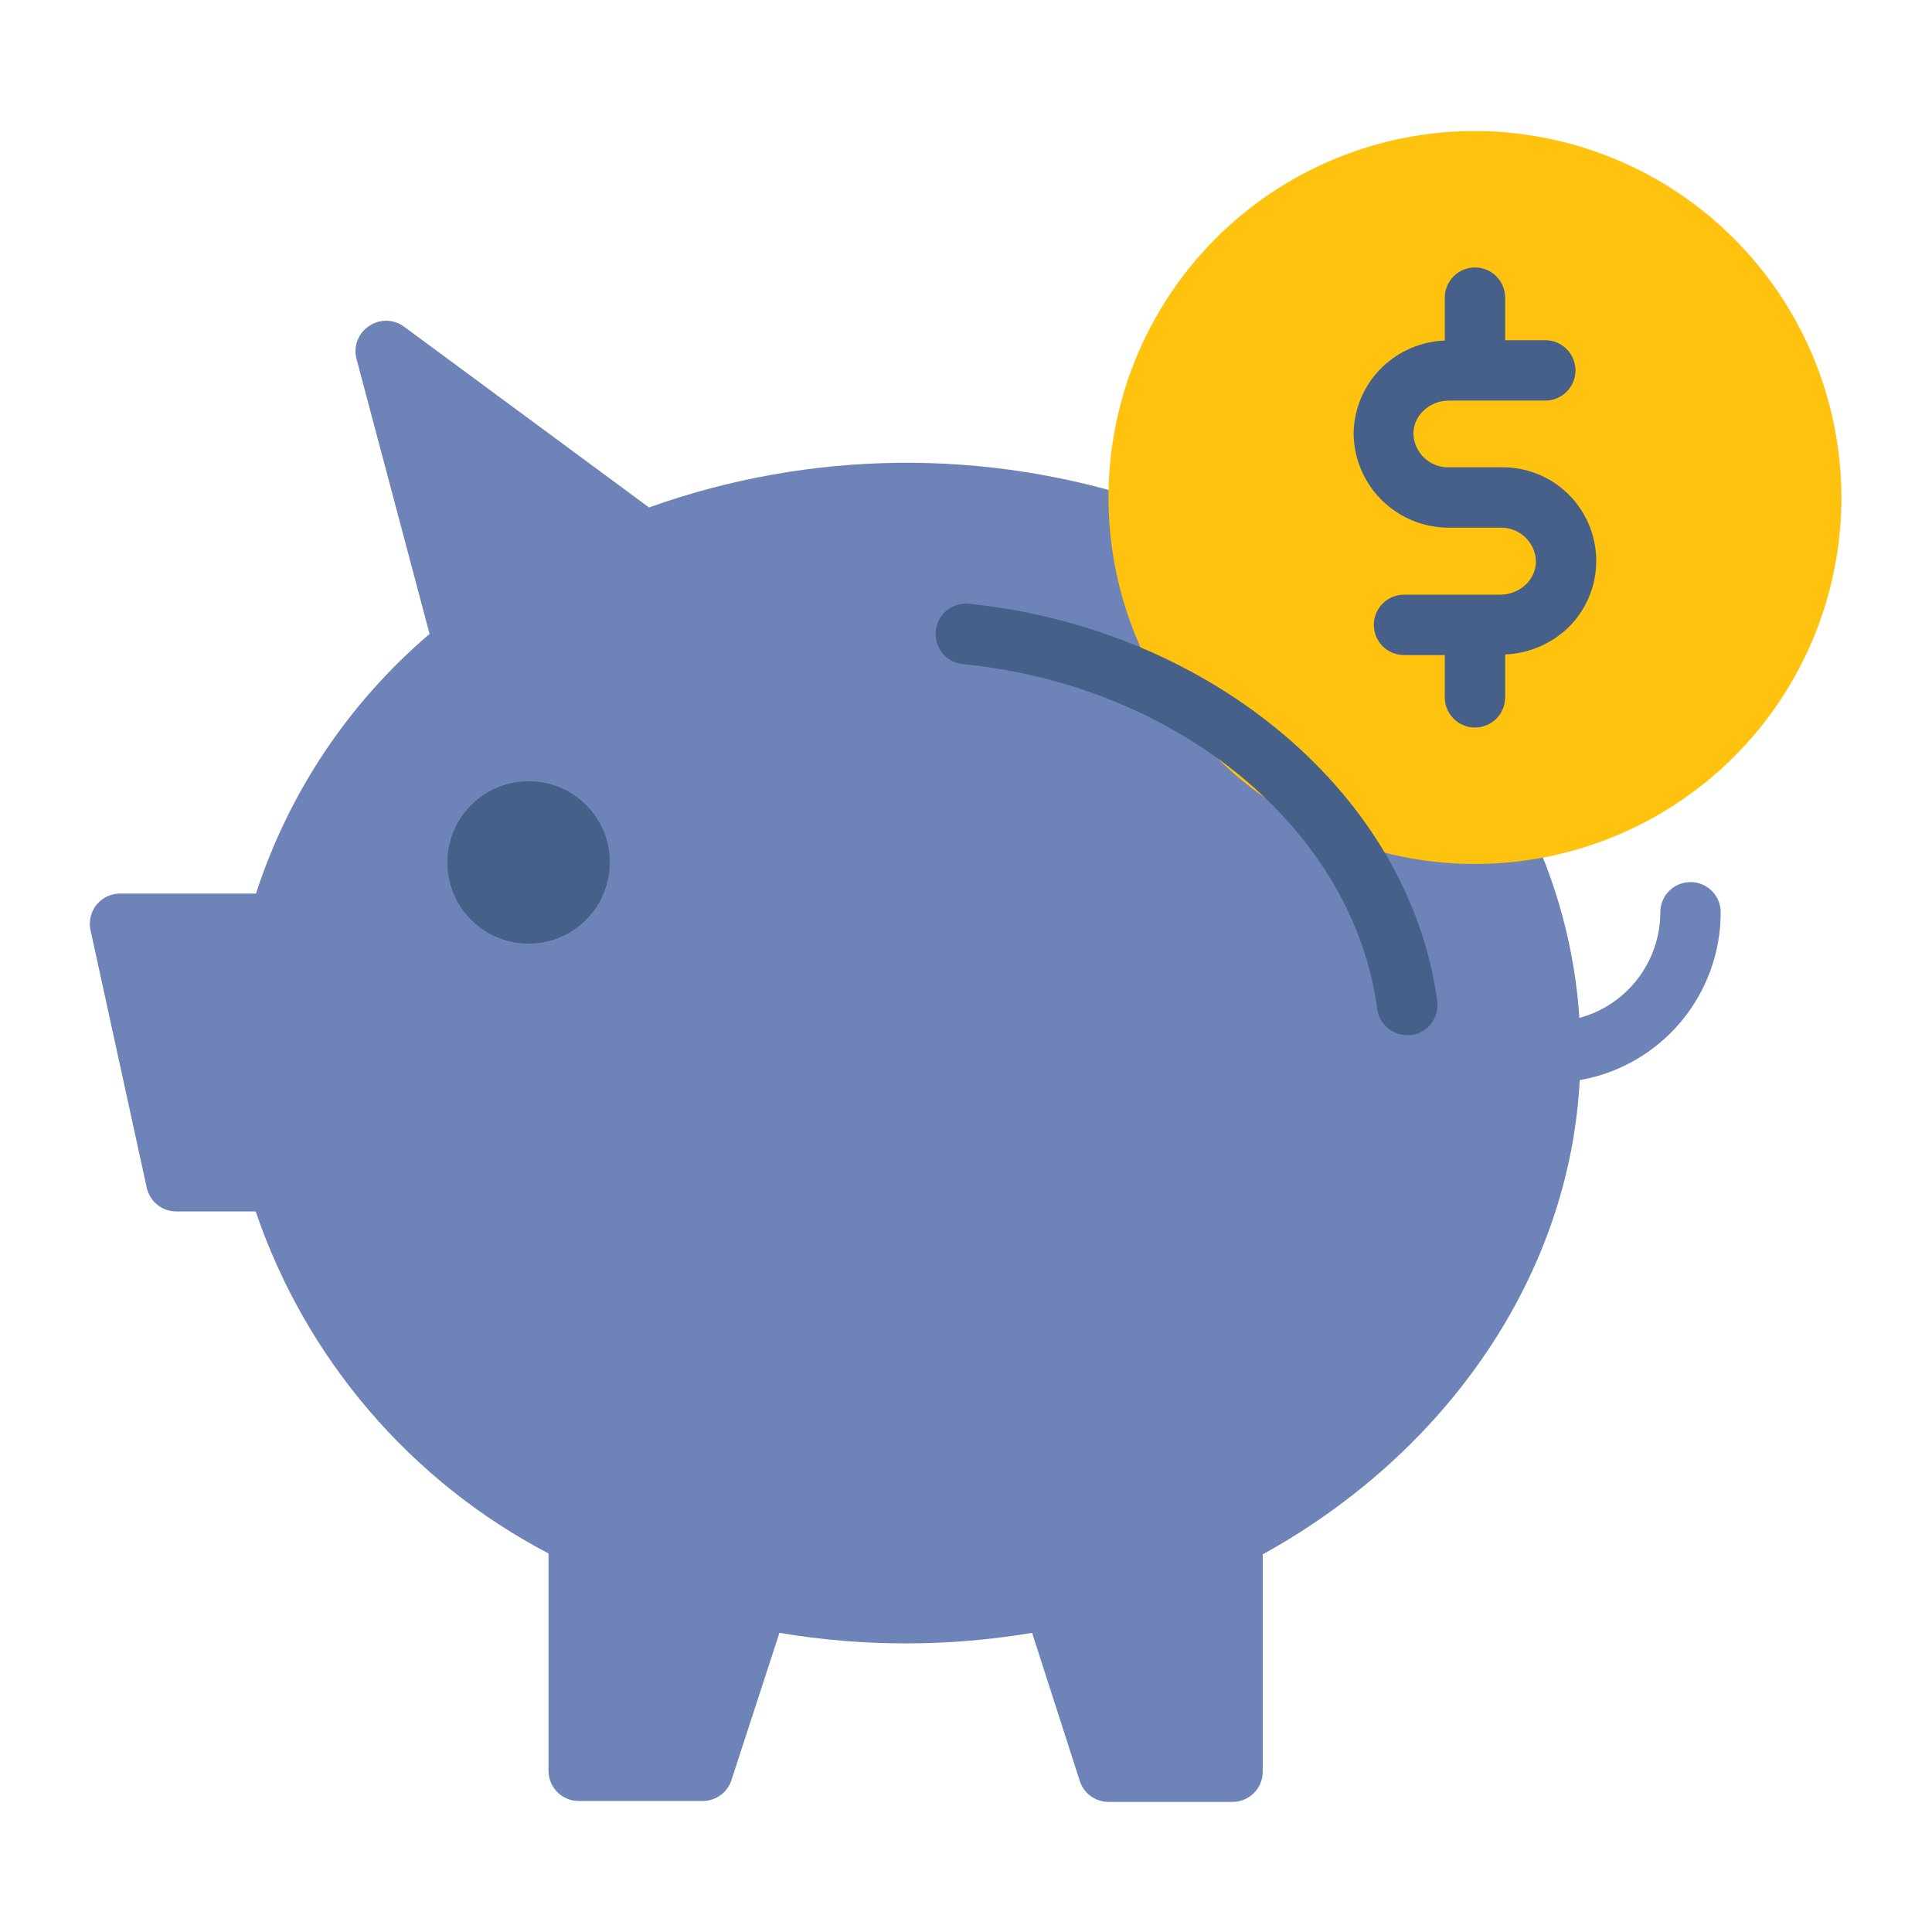
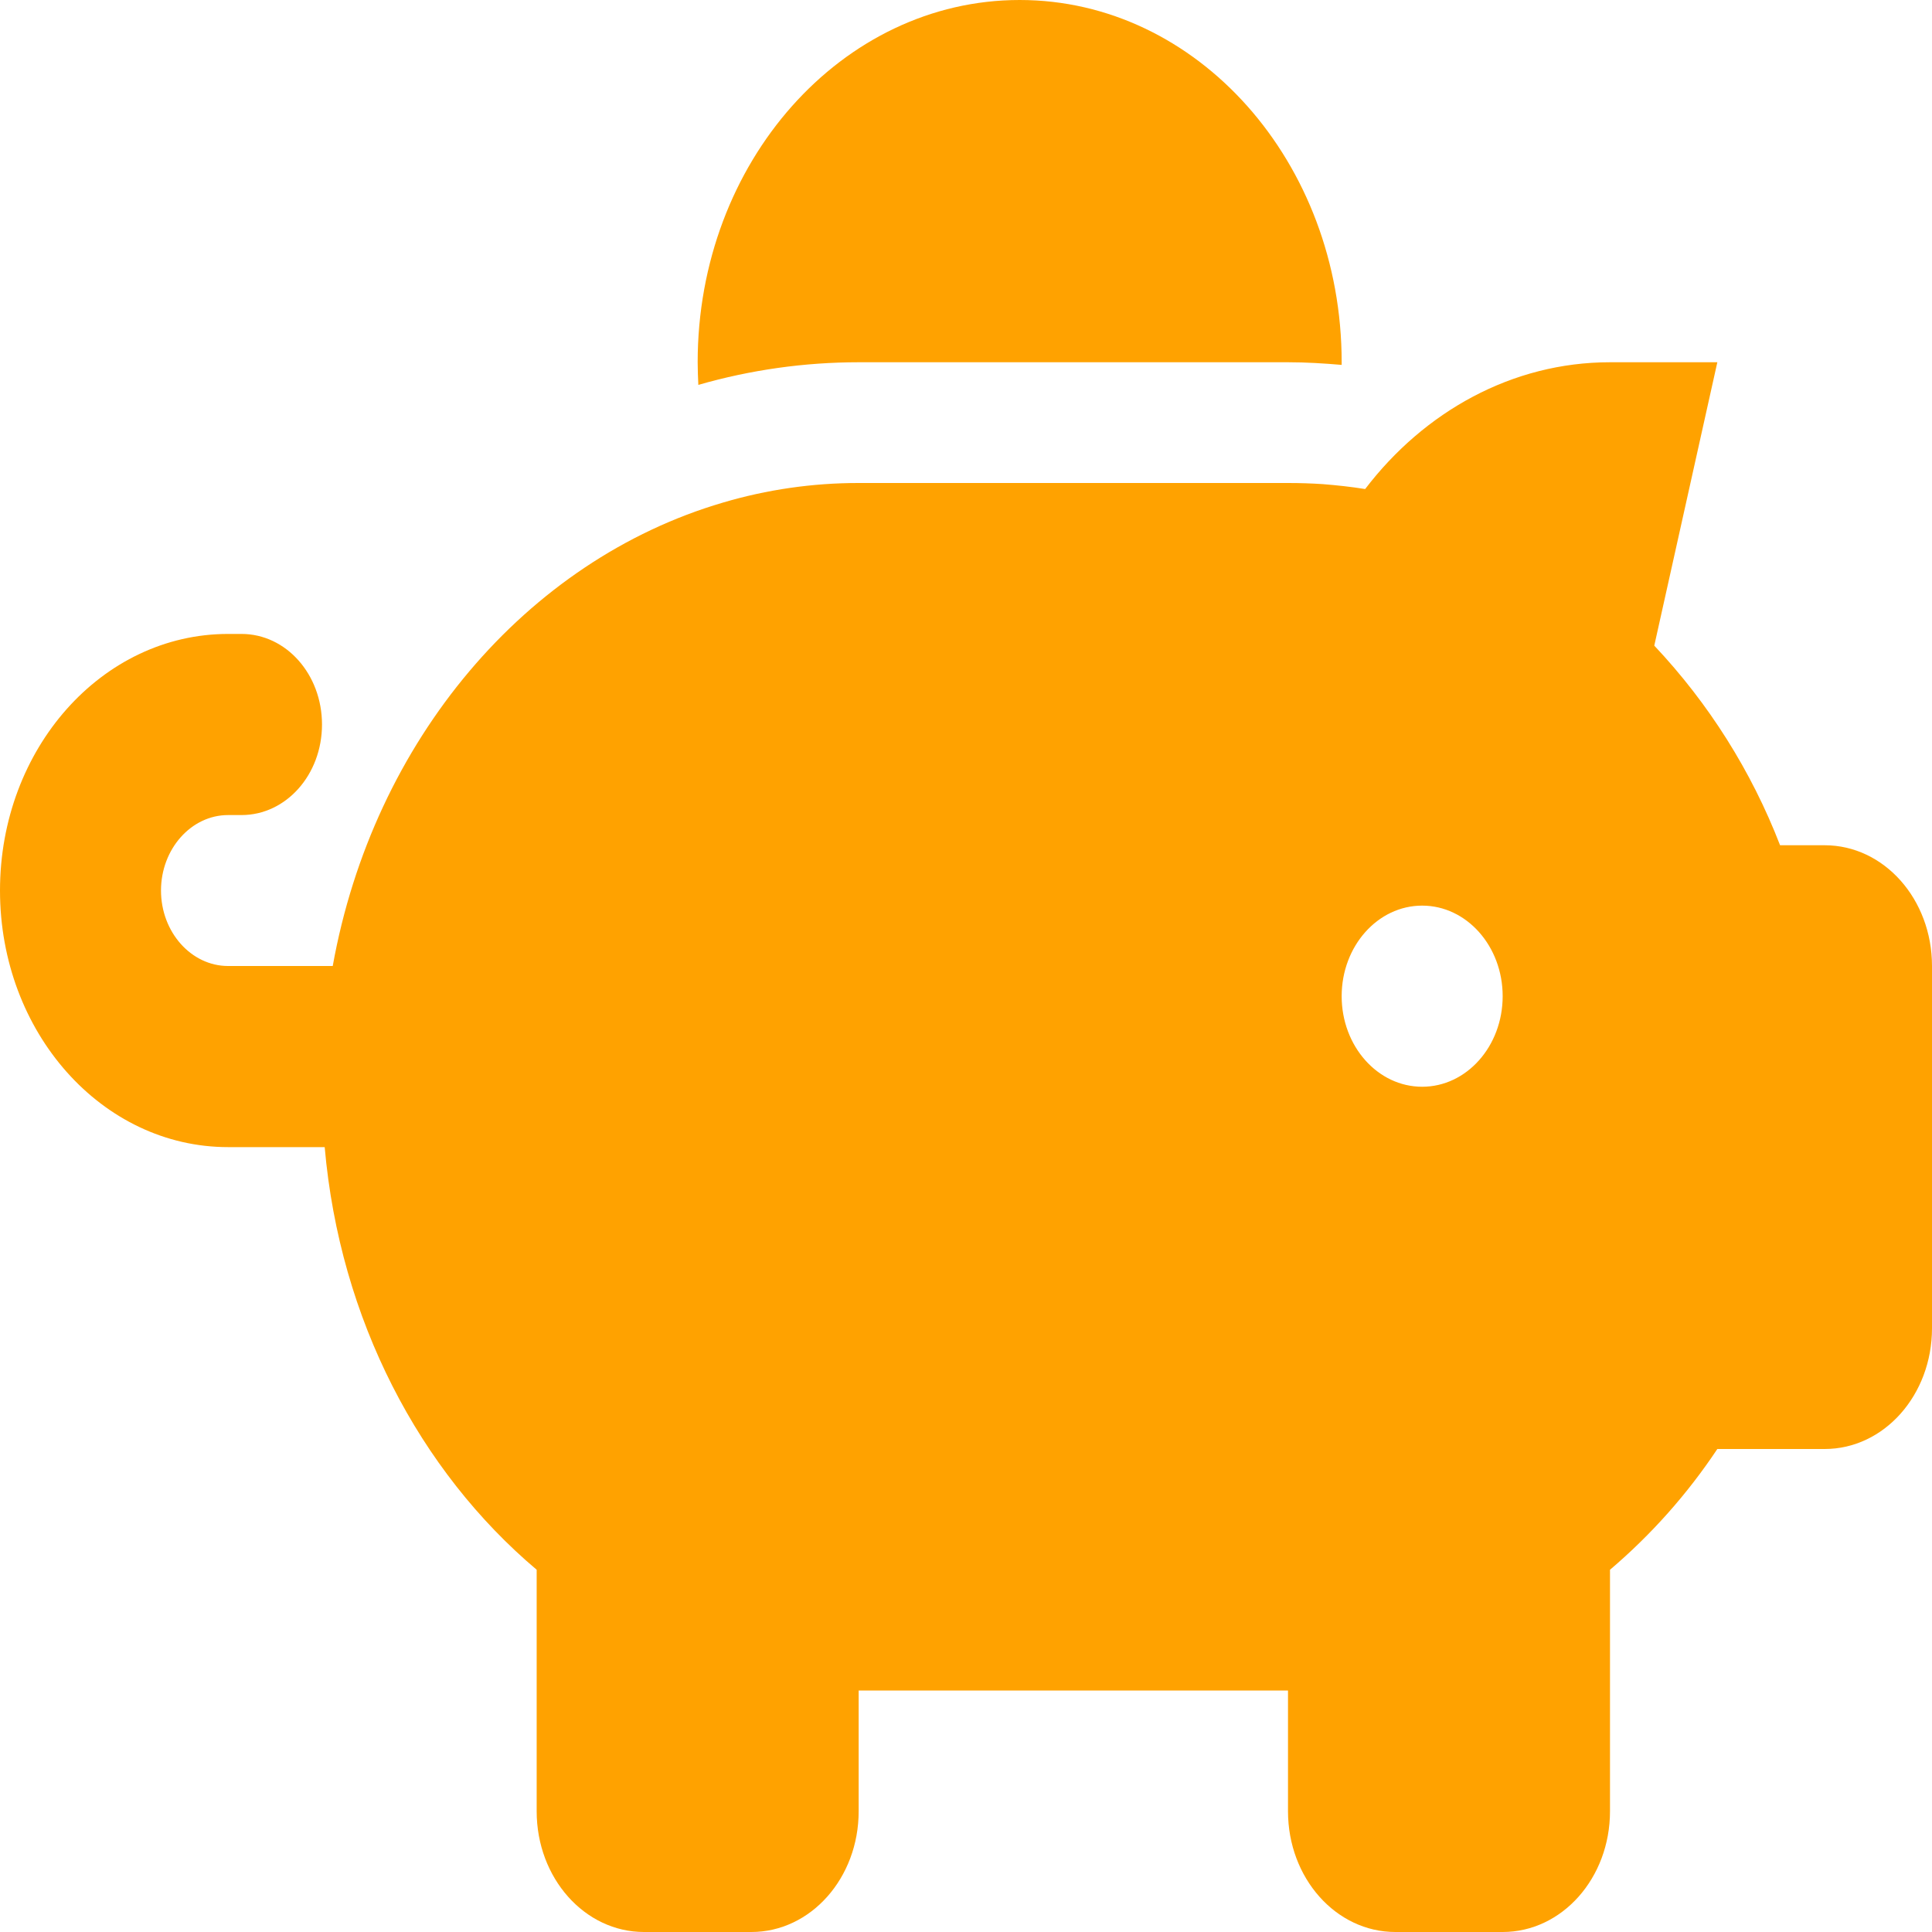
- <svg xmlns="http://www.w3.org/2000/svg" width="64" height="64" viewBox="0 0 64 64" fill="none">
-   <path d="M56 29.22C55.735 29.22 55.48 29.325 55.293 29.513C55.105 29.7 55 29.955 55 30.22C54.999 31.017 54.736 31.791 54.252 32.423C53.768 33.056 53.089 33.511 52.32 33.72C52.167 31.435 51.566 29.203 50.55 27.15V27.15C50.55 27.15 50.49 27.08 50.47 27.04C50.374 26.897 50.242 26.781 50.088 26.704C49.934 26.627 49.762 26.591 49.59 26.6C49.36 26.6 49.12 26.6 48.88 26.6C46.805 26.605 44.78 25.97 43.08 24.78L42.87 24.62C42.59 24.37 42.29 24.13 41.98 23.89L41.77 23.7C40.068 22.037 39.006 19.828 38.77 17.46C38.77 17.46 38.77 17.39 38.77 17.35C38.759 17.259 38.731 17.171 38.69 17.09C38.664 17.056 38.634 17.026 38.6 17C38.551 16.921 38.49 16.85 38.42 16.79H38.35C38.274 16.732 38.19 16.684 38.1 16.65C32.706 14.836 26.858 14.893 21.5 16.81L13.37 10.81C13.201 10.689 12.998 10.625 12.79 10.625C12.582 10.625 12.379 10.689 12.21 10.81C12.04 10.927 11.911 11.093 11.839 11.287C11.767 11.48 11.757 11.691 11.81 11.89L14.23 21C11.555 23.28 9.564 26.257 8.48 29.6H4C3.848 29.596 3.697 29.627 3.559 29.691C3.421 29.754 3.299 29.848 3.202 29.966C3.106 30.083 3.037 30.221 3.002 30.369C2.967 30.518 2.967 30.672 3 30.82L4.86 39.34C4.909 39.567 5.035 39.771 5.218 39.915C5.4 40.059 5.627 40.135 5.86 40.13H8.47C10.129 45.012 13.602 49.069 18.17 51.46V58.66C18.17 58.925 18.275 59.18 18.463 59.367C18.651 59.555 18.905 59.66 19.17 59.66H23.28C23.491 59.66 23.696 59.593 23.867 59.469C24.038 59.345 24.165 59.17 24.23 58.97L25.82 54.09C28.59 54.557 31.419 54.557 34.19 54.09L35.77 59C35.835 59.2 35.962 59.375 36.133 59.499C36.304 59.623 36.509 59.69 36.72 59.69H40.83C41.095 59.69 41.35 59.585 41.537 59.397C41.725 59.21 41.83 58.955 41.83 58.69V51.49C48 48.08 52 42.18 52.33 35.78C53.639 35.552 54.824 34.869 55.679 33.852C56.533 32.834 57.001 31.548 57 30.22C57 29.955 56.895 29.7 56.707 29.513C56.52 29.325 56.265 29.22 56 29.22Z" fill="#6E83B7" />
-   <path d="M48.86 4.34C46.459 4.34 44.112 5.052 42.115 6.386C40.119 7.72 38.563 9.616 37.644 11.834C36.725 14.053 36.485 16.494 36.953 18.848C37.422 21.203 38.578 23.366 40.276 25.064C41.974 26.762 44.137 27.918 46.492 28.387C48.846 28.855 51.288 28.615 53.506 27.696C55.724 26.777 57.62 25.221 58.954 23.225C60.288 21.228 61 18.881 61 16.48C60.995 13.262 59.714 10.177 57.438 7.902C55.163 5.626 52.078 4.345 48.86 4.34V4.34Z" fill="#FFC20E" />
-   <path d="M17.52 25.88C16.987 25.878 16.466 26.034 16.022 26.329C15.578 26.624 15.232 27.044 15.027 27.536C14.822 28.028 14.768 28.57 14.871 29.092C14.975 29.615 15.231 30.095 15.608 30.472C15.985 30.849 16.465 31.105 16.988 31.209C17.511 31.312 18.052 31.258 18.544 31.053C19.036 30.849 19.456 30.502 19.751 30.058C20.046 29.614 20.202 29.093 20.2 28.56C20.2 27.849 19.918 27.168 19.415 26.665C18.913 26.162 18.231 25.88 17.52 25.88Z" fill="#466089" />
-   <path d="M32.1 20C31.968 19.986 31.836 19.999 31.709 20.037C31.582 20.074 31.465 20.137 31.362 20.221C31.26 20.304 31.175 20.407 31.113 20.524C31.051 20.641 31.012 20.768 31 20.9C30.986 21.032 30.999 21.164 31.036 21.291C31.074 21.418 31.137 21.535 31.221 21.638C31.304 21.74 31.407 21.825 31.524 21.887C31.641 21.949 31.768 21.988 31.9 22C39.07 22.71 44.84 27.51 45.62 33.42C45.652 33.662 45.771 33.884 45.955 34.044C46.139 34.205 46.376 34.292 46.62 34.29H46.75C47.012 34.255 47.25 34.118 47.411 33.908C47.573 33.698 47.644 33.432 47.61 33.17C46.7 26.37 40.18 20.84 32.1 20Z" fill="#466089" />
-   <path d="M49.7 15.48H48C47.697 15.488 47.403 15.376 47.181 15.168C46.96 14.96 46.831 14.673 46.82 14.37C46.821 14.225 46.851 14.082 46.91 13.95C46.968 13.817 47.053 13.698 47.16 13.6C47.387 13.386 47.688 13.268 48 13.27H51.19C51.455 13.27 51.71 13.165 51.897 12.977C52.085 12.79 52.19 12.535 52.19 12.27C52.19 12.005 52.085 11.751 51.897 11.563C51.71 11.375 51.455 11.27 51.19 11.27H49.86V9.86C49.86 9.595 49.755 9.34 49.567 9.153C49.38 8.965 49.125 8.86 48.86 8.86C48.595 8.86 48.34 8.965 48.153 9.153C47.965 9.34 47.86 9.595 47.86 9.86V11.28C47.086 11.31 46.349 11.623 45.79 12.16C45.493 12.447 45.256 12.79 45.093 13.169C44.93 13.549 44.844 13.957 44.84 14.37C44.851 15.2 45.188 15.993 45.78 16.575C46.372 17.157 47.17 17.483 48 17.48H49.7C50.003 17.472 50.298 17.584 50.519 17.792C50.74 18 50.87 18.287 50.88 18.59C50.879 18.734 50.849 18.876 50.793 19.008C50.736 19.141 50.654 19.26 50.55 19.36C50.32 19.577 50.016 19.698 49.7 19.7H46.51C46.245 19.7 45.99 19.805 45.803 19.993C45.615 20.18 45.51 20.435 45.51 20.7C45.51 20.965 45.615 21.22 45.803 21.407C45.99 21.595 46.245 21.7 46.51 21.7H47.86V23.1C47.86 23.365 47.965 23.62 48.153 23.807C48.34 23.995 48.595 24.1 48.86 24.1C49.125 24.1 49.38 23.995 49.567 23.807C49.755 23.62 49.86 23.365 49.86 23.1V21.68C50.637 21.648 51.376 21.335 51.94 20.8C52.387 20.365 52.692 19.806 52.816 19.195C52.939 18.584 52.876 17.951 52.634 17.376C52.393 16.802 51.983 16.314 51.46 15.975C50.936 15.637 50.323 15.464 49.7 15.48V15.48Z" fill="#466089" />
+ <svg xmlns="http://www.w3.org/2000/svg" width="450" height="450" viewBox="0 0 450 450">
+   <path d="M312.5,84.375v.615c-4.141-.352-8.281-.615-12.5-.615H200a135.147,135.147,0,0,0-37.344,5.273c-.078-1.758-.156-3.516-.156-5.273C162.5,37.793,196.094,0,237.5,0S312.5,37.793,312.5,84.375ZM300,112.5c2.734,0,5.469.088,8.125.264,3.281.264,6.563.615,9.844,1.143C331.719,95.889,352.188,84.375,375,84.375h25l-14.687,66.006a142.888,142.888,0,0,1,29.3,46.494H425c13.828,0,25,12.568,25,28.125v84.375c0,15.557-11.172,28.125-25,28.125H400a135.371,135.371,0,0,1-25,28.125v56.25C375,437.432,363.828,450,350,450H325c-13.828,0-25-12.568-25-28.125V393.75H200v28.125C200,437.432,188.828,450,175,450H150c-13.828,0-25-12.568-25-28.125v-56.25C97.734,342.6,79.141,307.354,75.625,267.187h-22.5C23.75,267.187,0,240.469,0,207.422s23.75-59.766,53.125-59.766H56.25c10.391,0,18.75,9.4,18.75,21.094s-8.359,21.094-18.75,21.094H53.125c-8.594,0-15.625,7.91-15.625,17.578S44.531,225,53.125,225H77.5c9.453-52.559,45.078-94.482,90.859-107.93A111.159,111.159,0,0,1,200,112.5Zm50,119.531c0-11.65-8.395-21.094-18.75-21.094s-18.75,9.444-18.75,21.094,8.395,21.094,18.75,21.094S350,243.681,350,232.031Z" fill="#ffa200" />
</svg>
